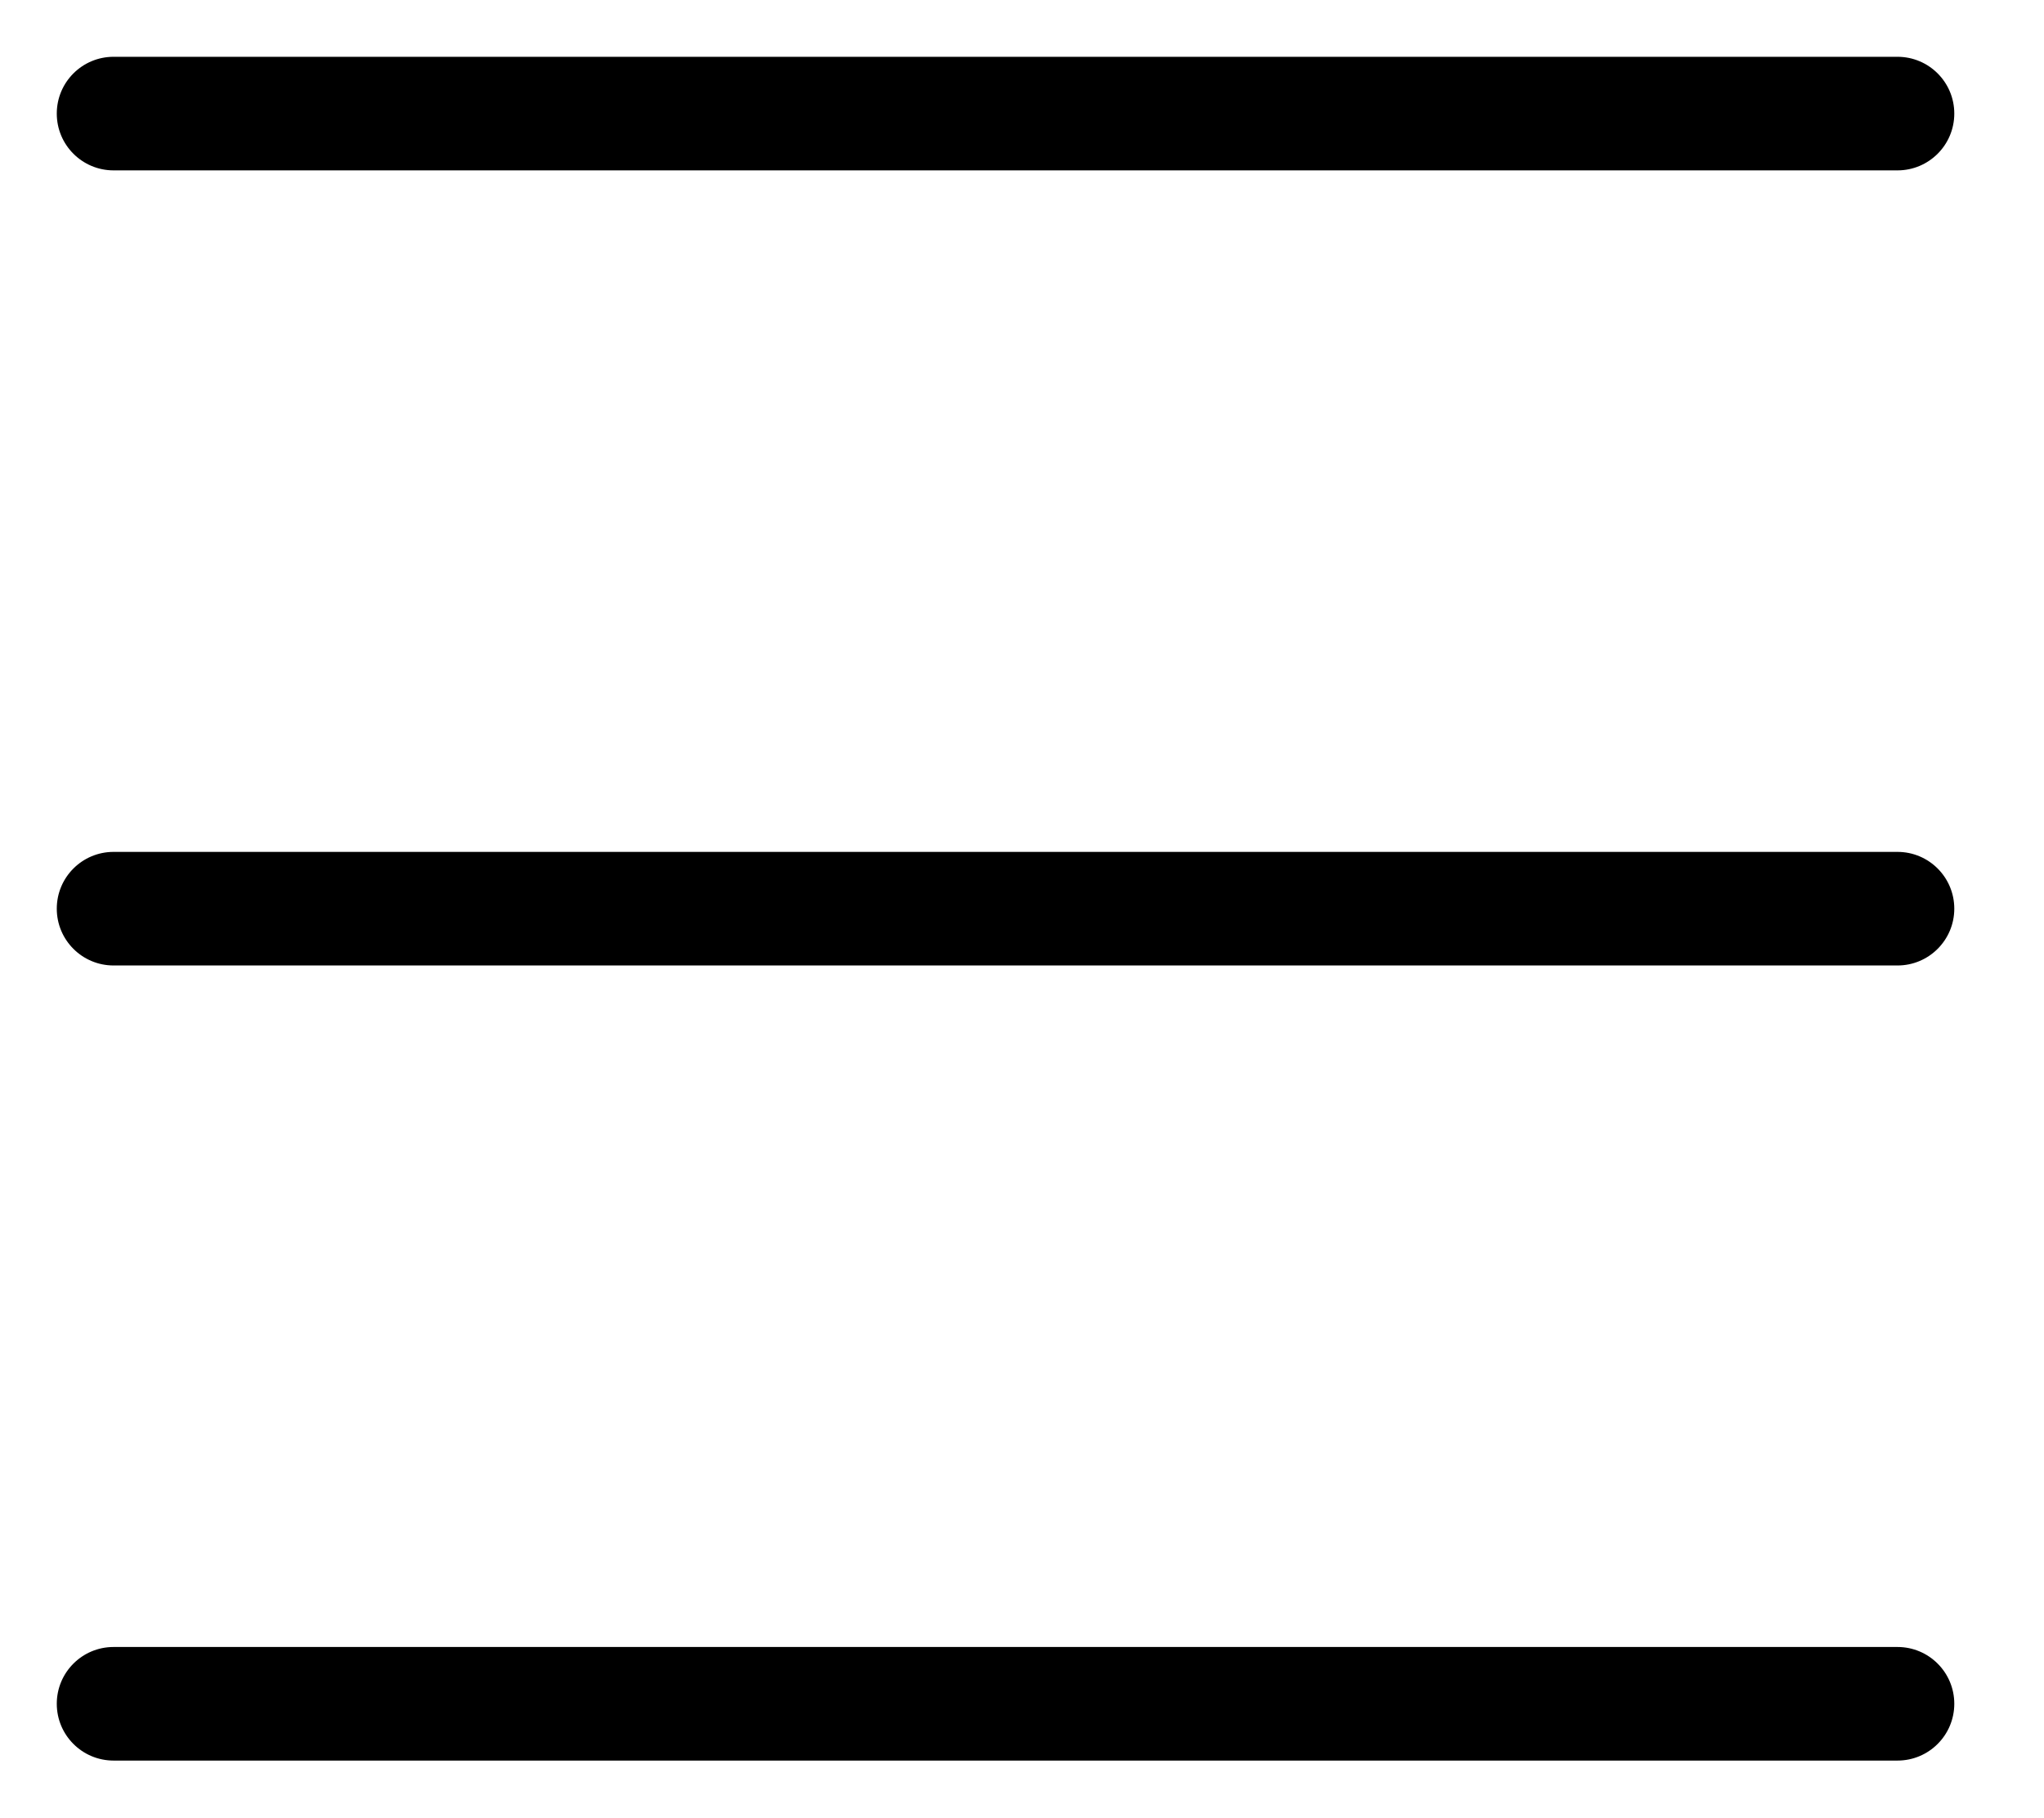
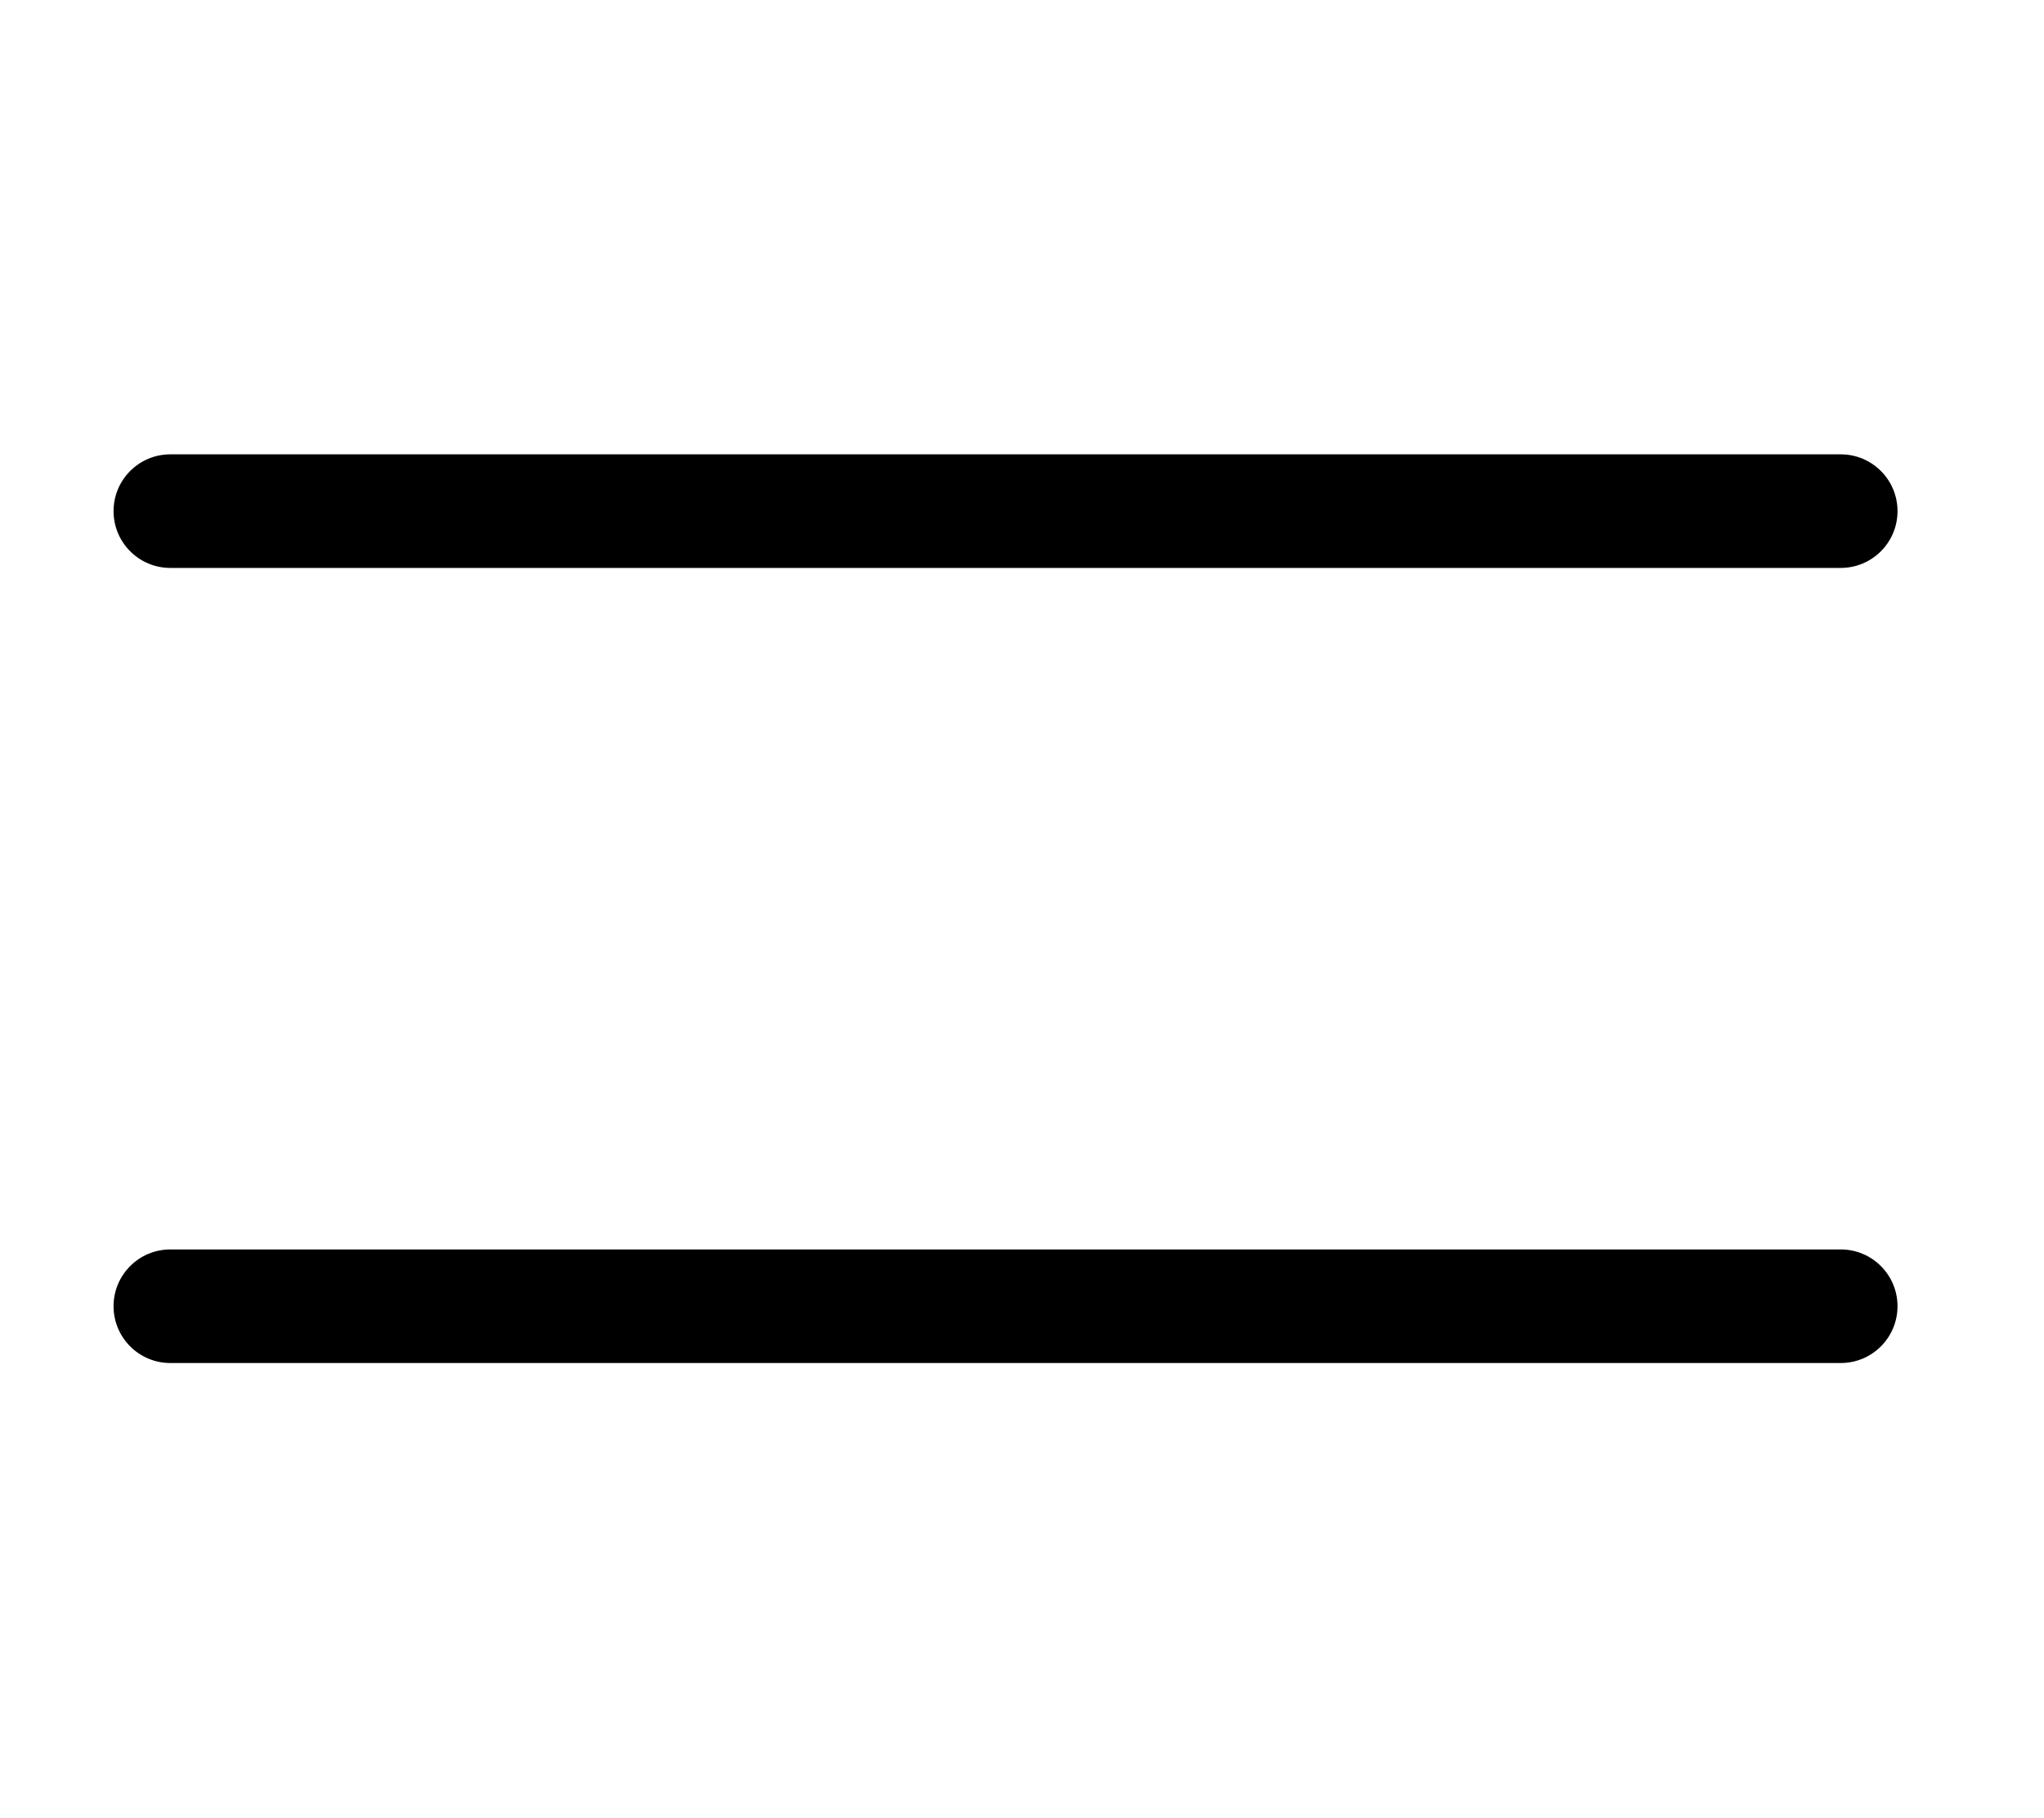
<svg xmlns="http://www.w3.org/2000/svg" fill="none" class="icon icon-hamburger" viewBox="0 0 18 16">
-   <path fill="currentColor" d="M1 .5a.5.5 0 1 0 0 1h15.71a.5.5 0 0 0 0-1zM.5 8a.5.5 0 0 1 .5-.5h15.71a.5.5 0 0 1 0 1H1A.5.5 0 0 1 .5 8m0 7a.5.5 0 0 1 .5-.5h15.71a.5.5 0 0 1 0 1H1a.5.5 0 0 1-.5-.5" />
+   <rect x="1" y="4" width="15.71" height="1" rx="0.5" fill="currentColor" />
+   <rect x="1" y="11" width="15.71" height="1" rx="0.5" fill="currentColor" />
</svg>
